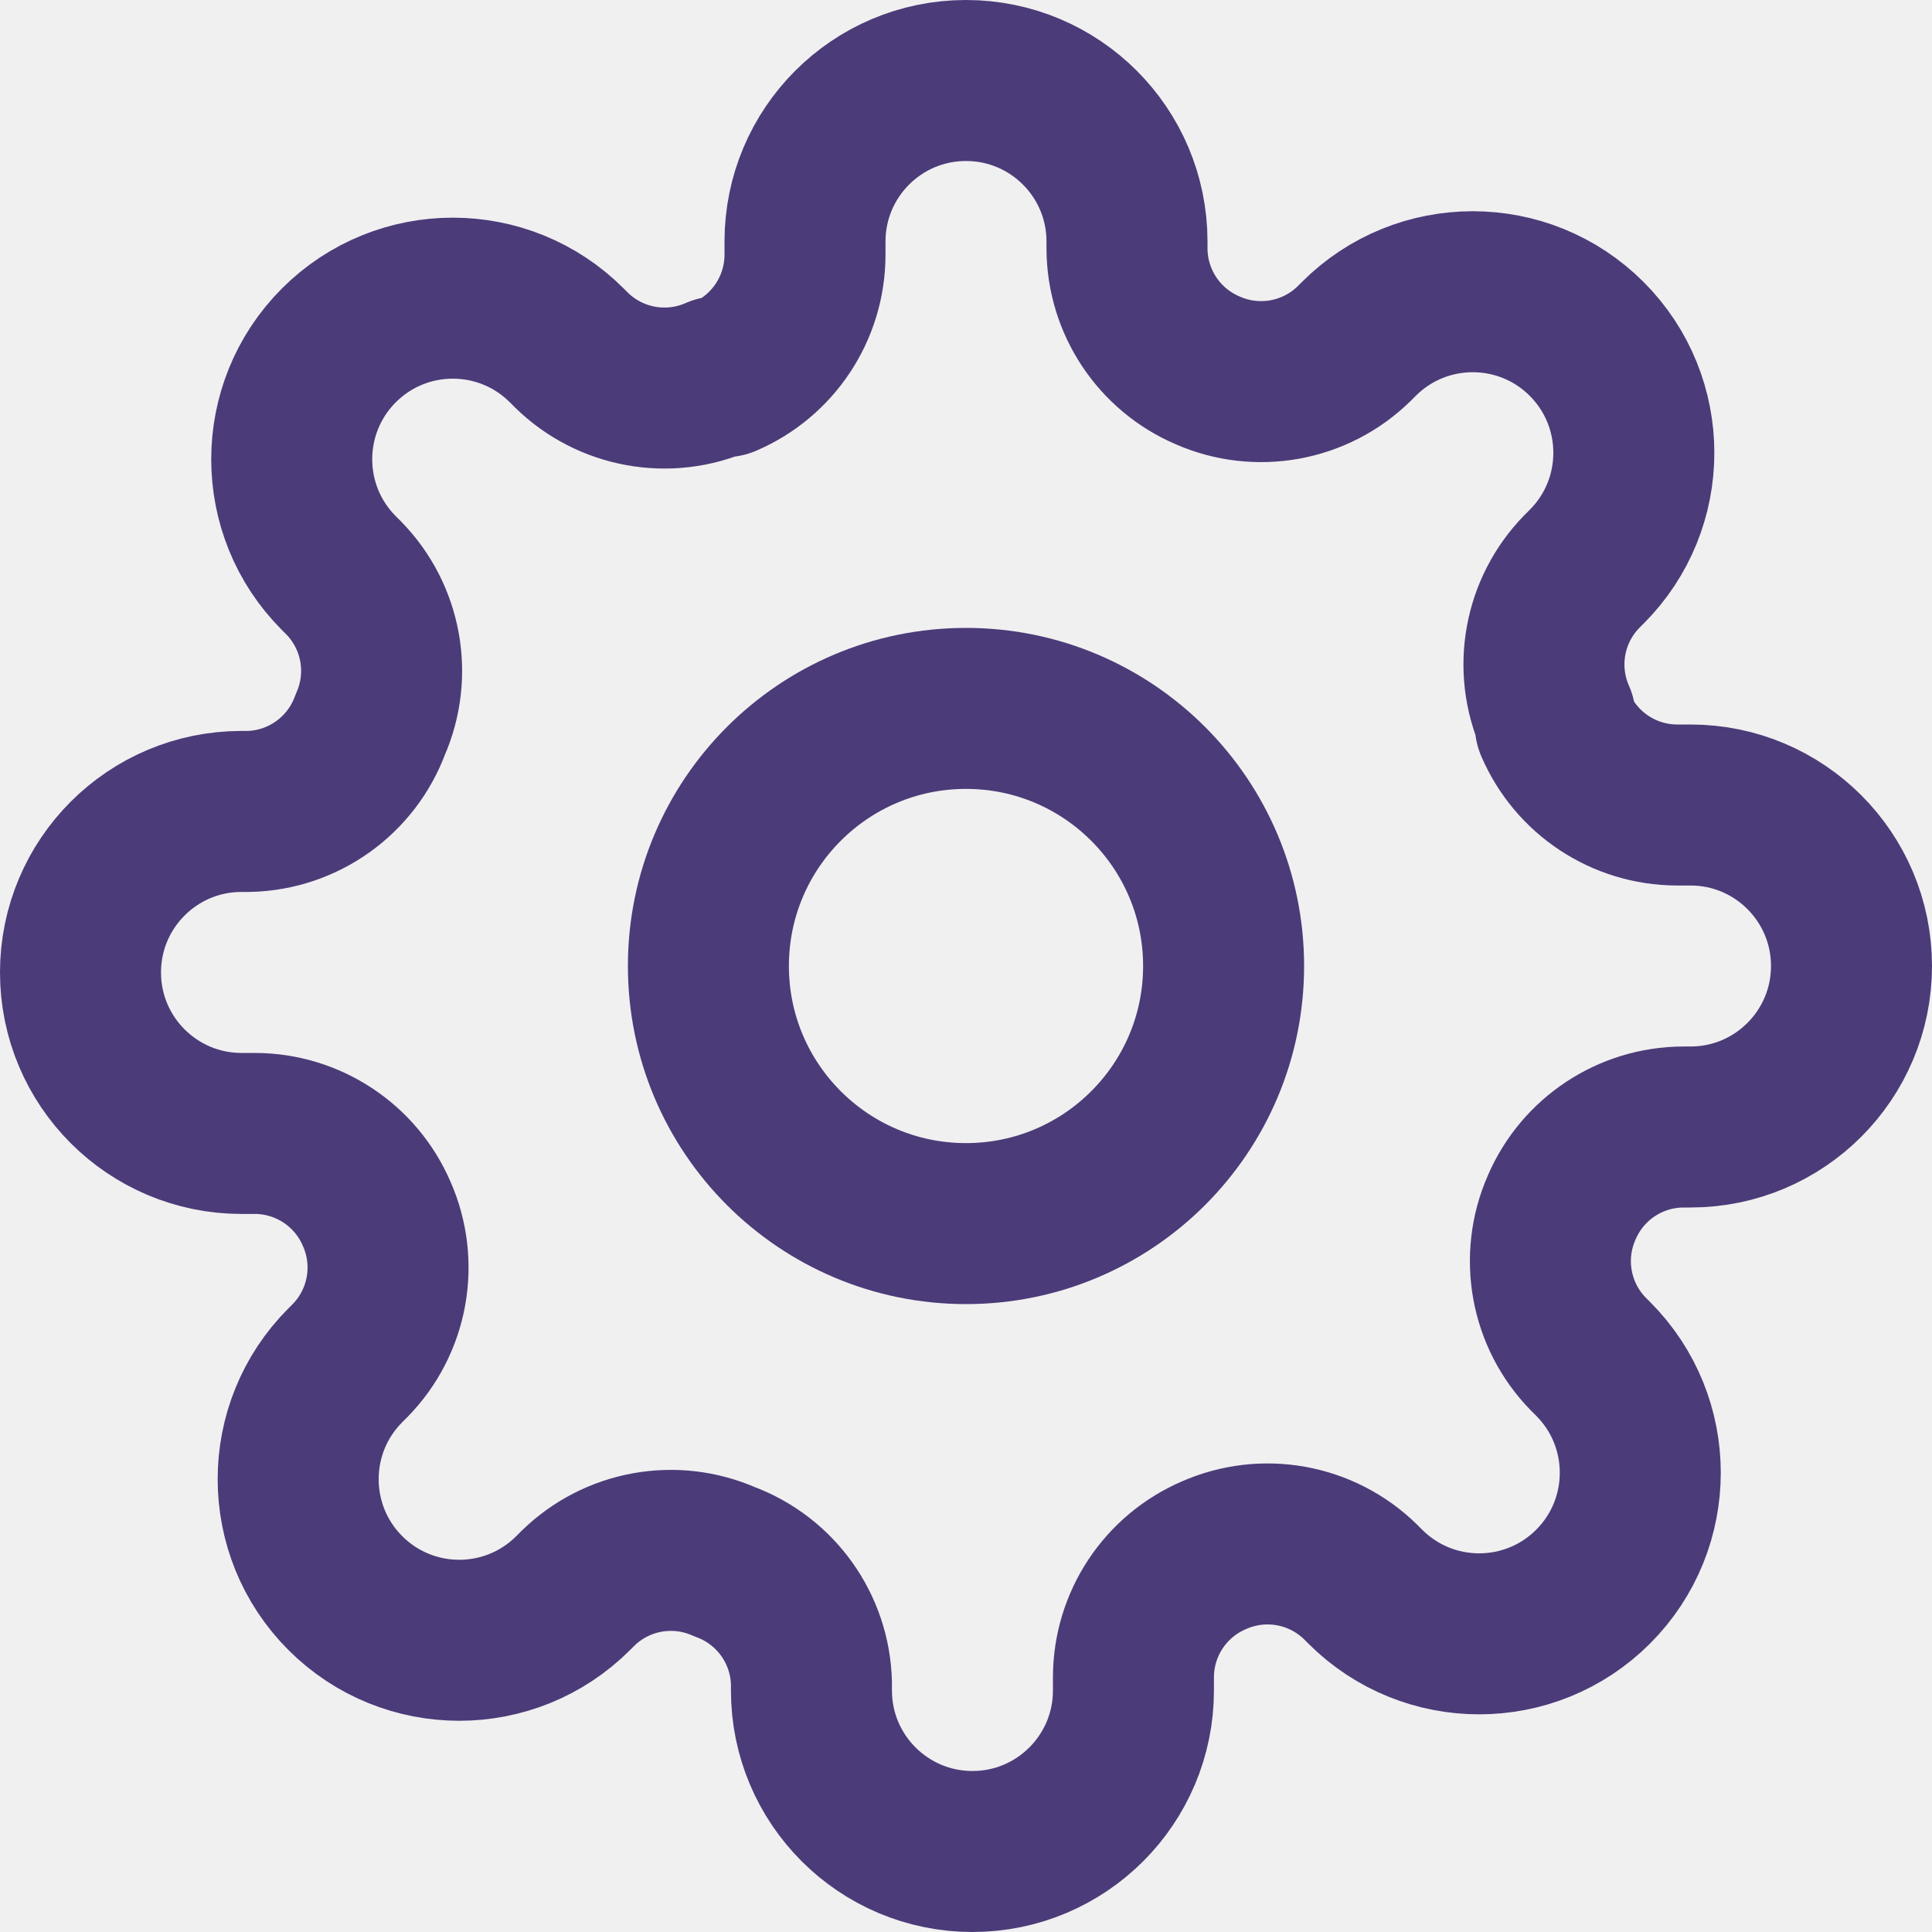
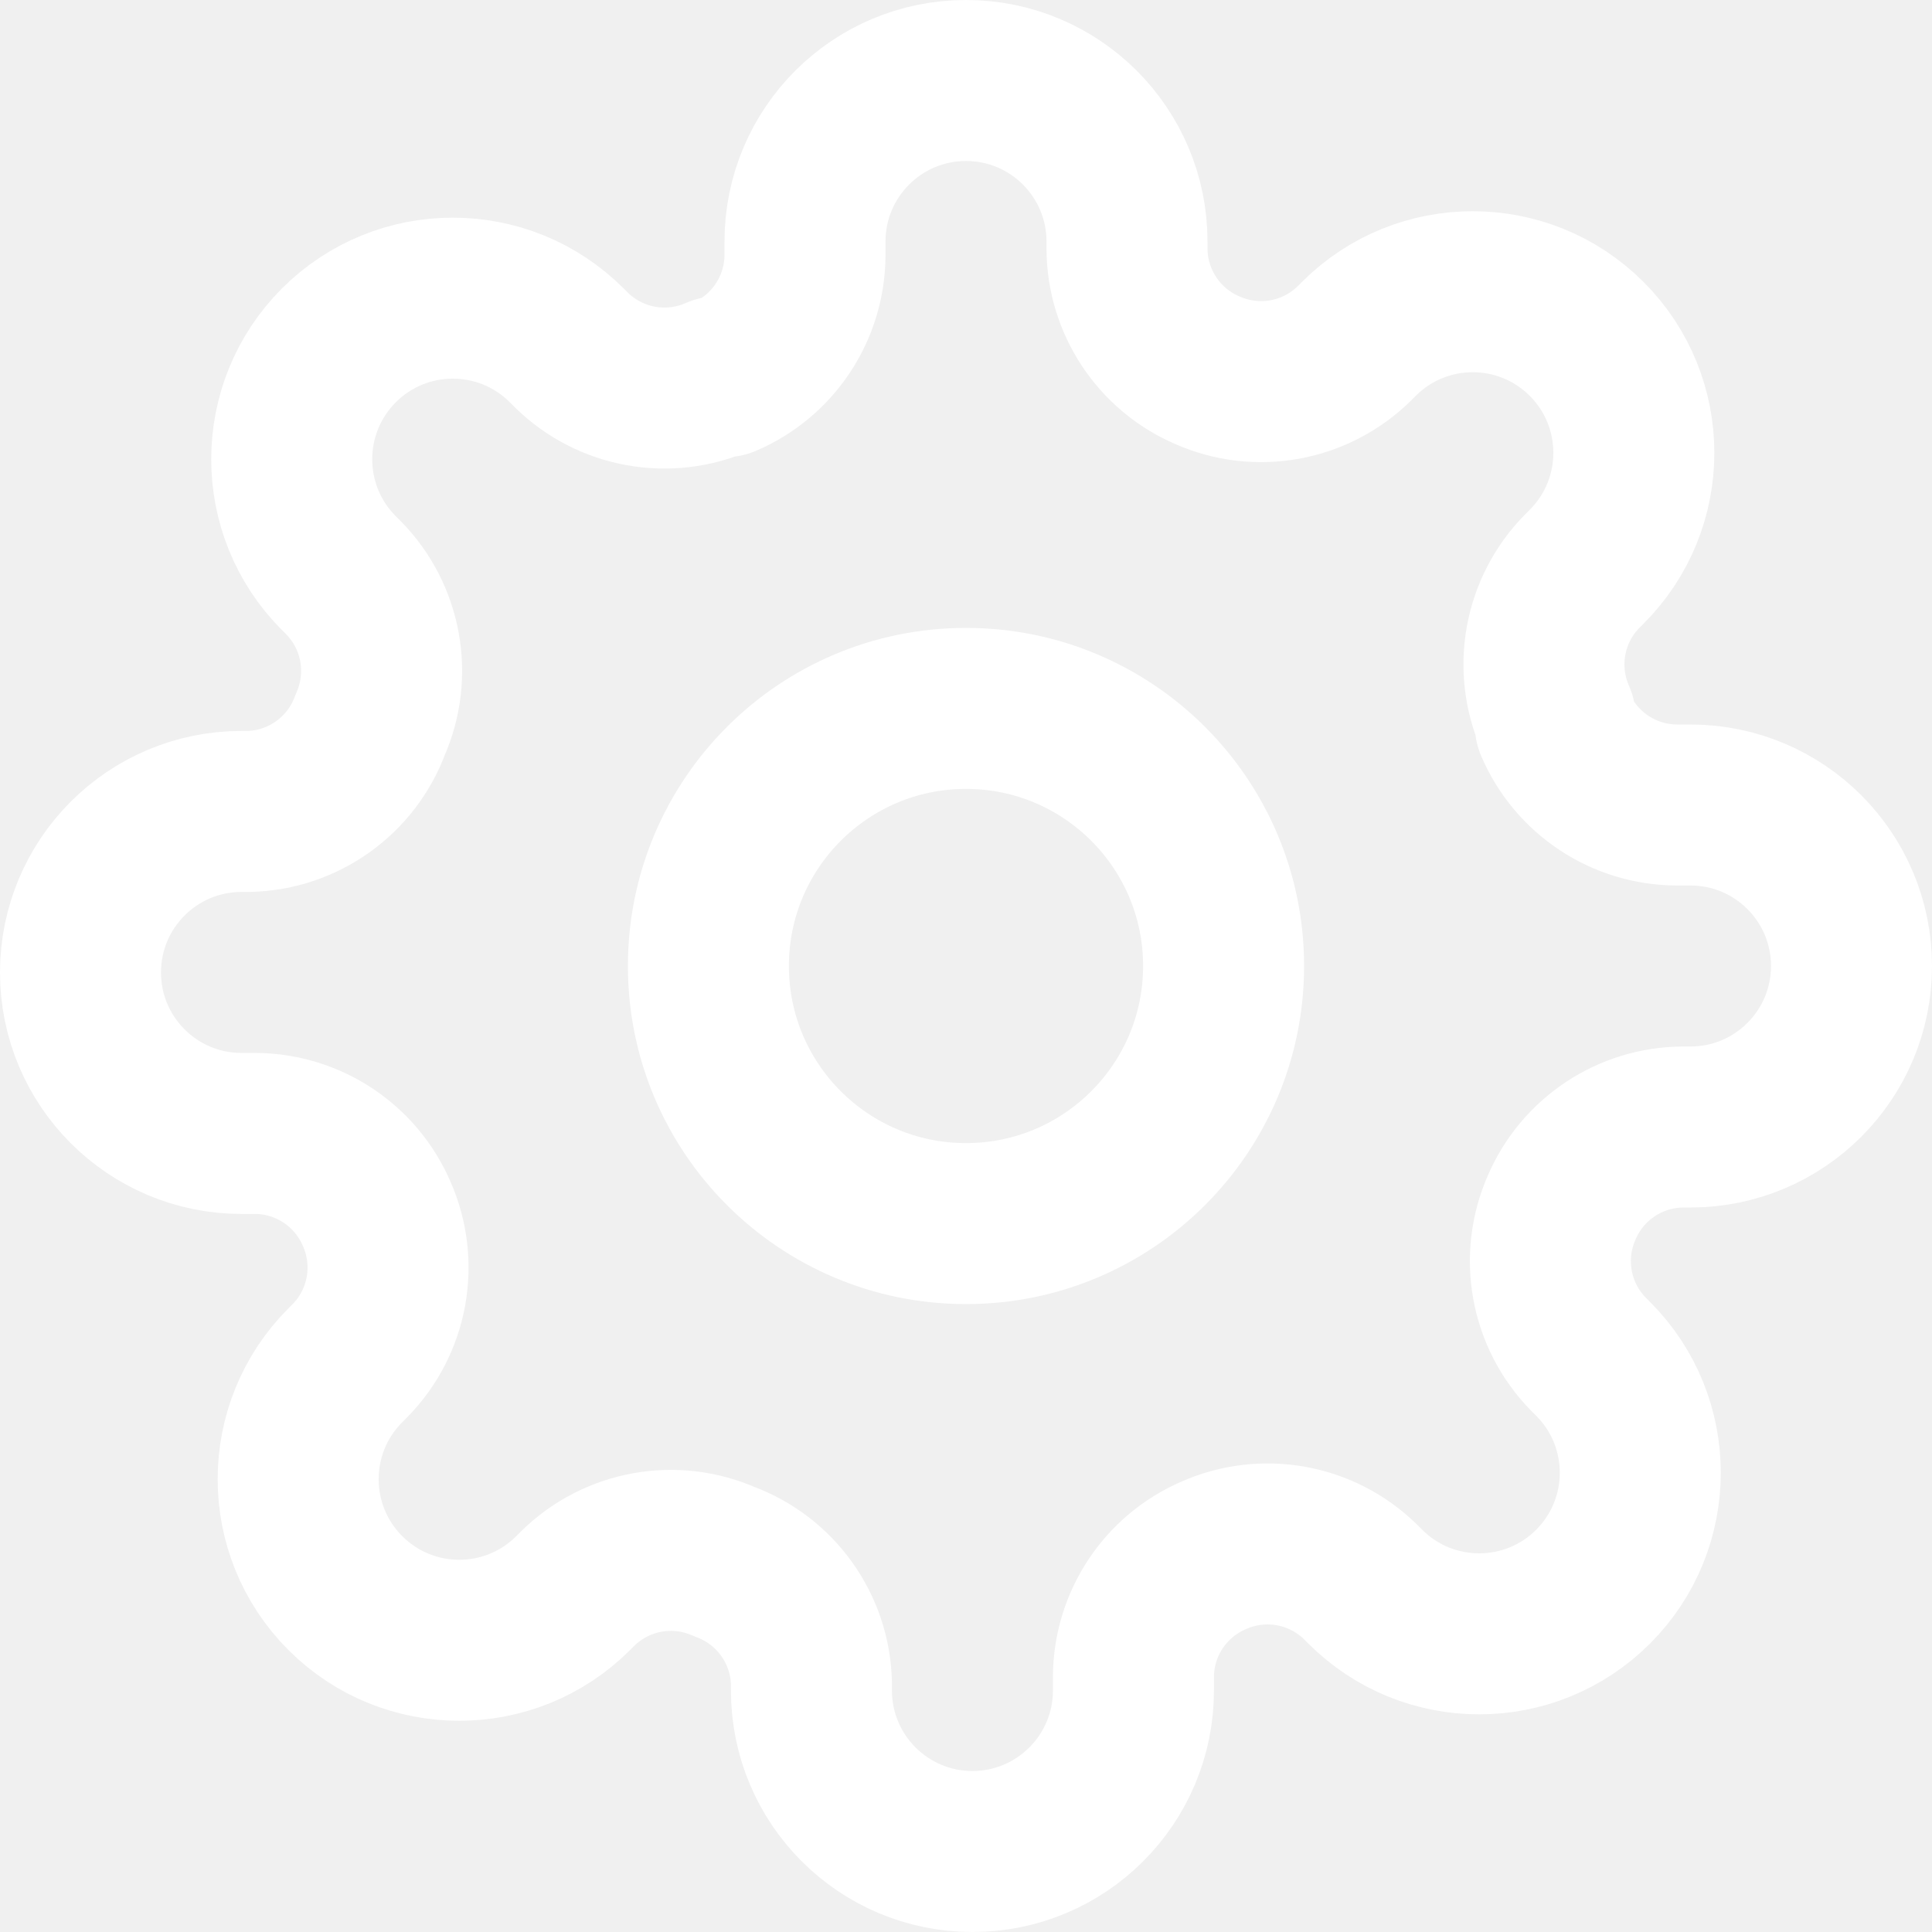
- <svg xmlns="http://www.w3.org/2000/svg" viewBox="0 0 24 24" fill="none" stroke="#4C3B79" stroke-width="2" stroke-linecap="round" stroke-linejoin="round">
+ <svg xmlns="http://www.w3.org/2000/svg" viewBox="0 0 24 24" fill="none" stroke="#FFFFFF" stroke-width="2" stroke-linecap="round" stroke-linejoin="round">
  <circle cx="12" cy="12" r="3.2" />
  <path d="M19.4 15a1.65 1.65 0 0 0 .33 1.82l.06.06a2 2 0 0 1-2.83 2.83l-.06-.06a1.65 1.65 0 0 0-1.82-.33 1.65 1.65 0 0 0-1 1.51V21a2 2 0 0 1-4 0v-.09A1.65 1.65 0 0 0 9 19.4a1.65 1.65 0 0 0-1.82.33l-.06.06a2 2 0 0 1-2.83-2.83l.06-.06a1.65 1.65 0 0 0 .33-1.82 1.65 1.65 0 0 0-1.51-1H3a2 2 0 0 1 0-4h.09A1.65 1.65 0 0 0 4.6 9a1.65 1.65 0 0 0-.33-1.82l-.06-.06a2 2 0 0 1 2.83-2.83l.06.06a1.65 1.65 0 0 0 1.82.33H9a1.65 1.65 0 0 0 1-1.51V3a2 2 0 0 1 4 0v.09a1.65 1.65 0 0 0 1 1.51 1.65 1.65 0 0 0 1.82-.33l.06-.06a2 2 0 0 1 2.83 2.83l-.06.06a1.65 1.65 0 0 0-.33 1.82V9a1.65 1.65 0 0 0 1.51 1H21a2 2 0 0 1 0 4h-.09a1.65 1.65 0 0 0-1.51 1z" />
</svg>
